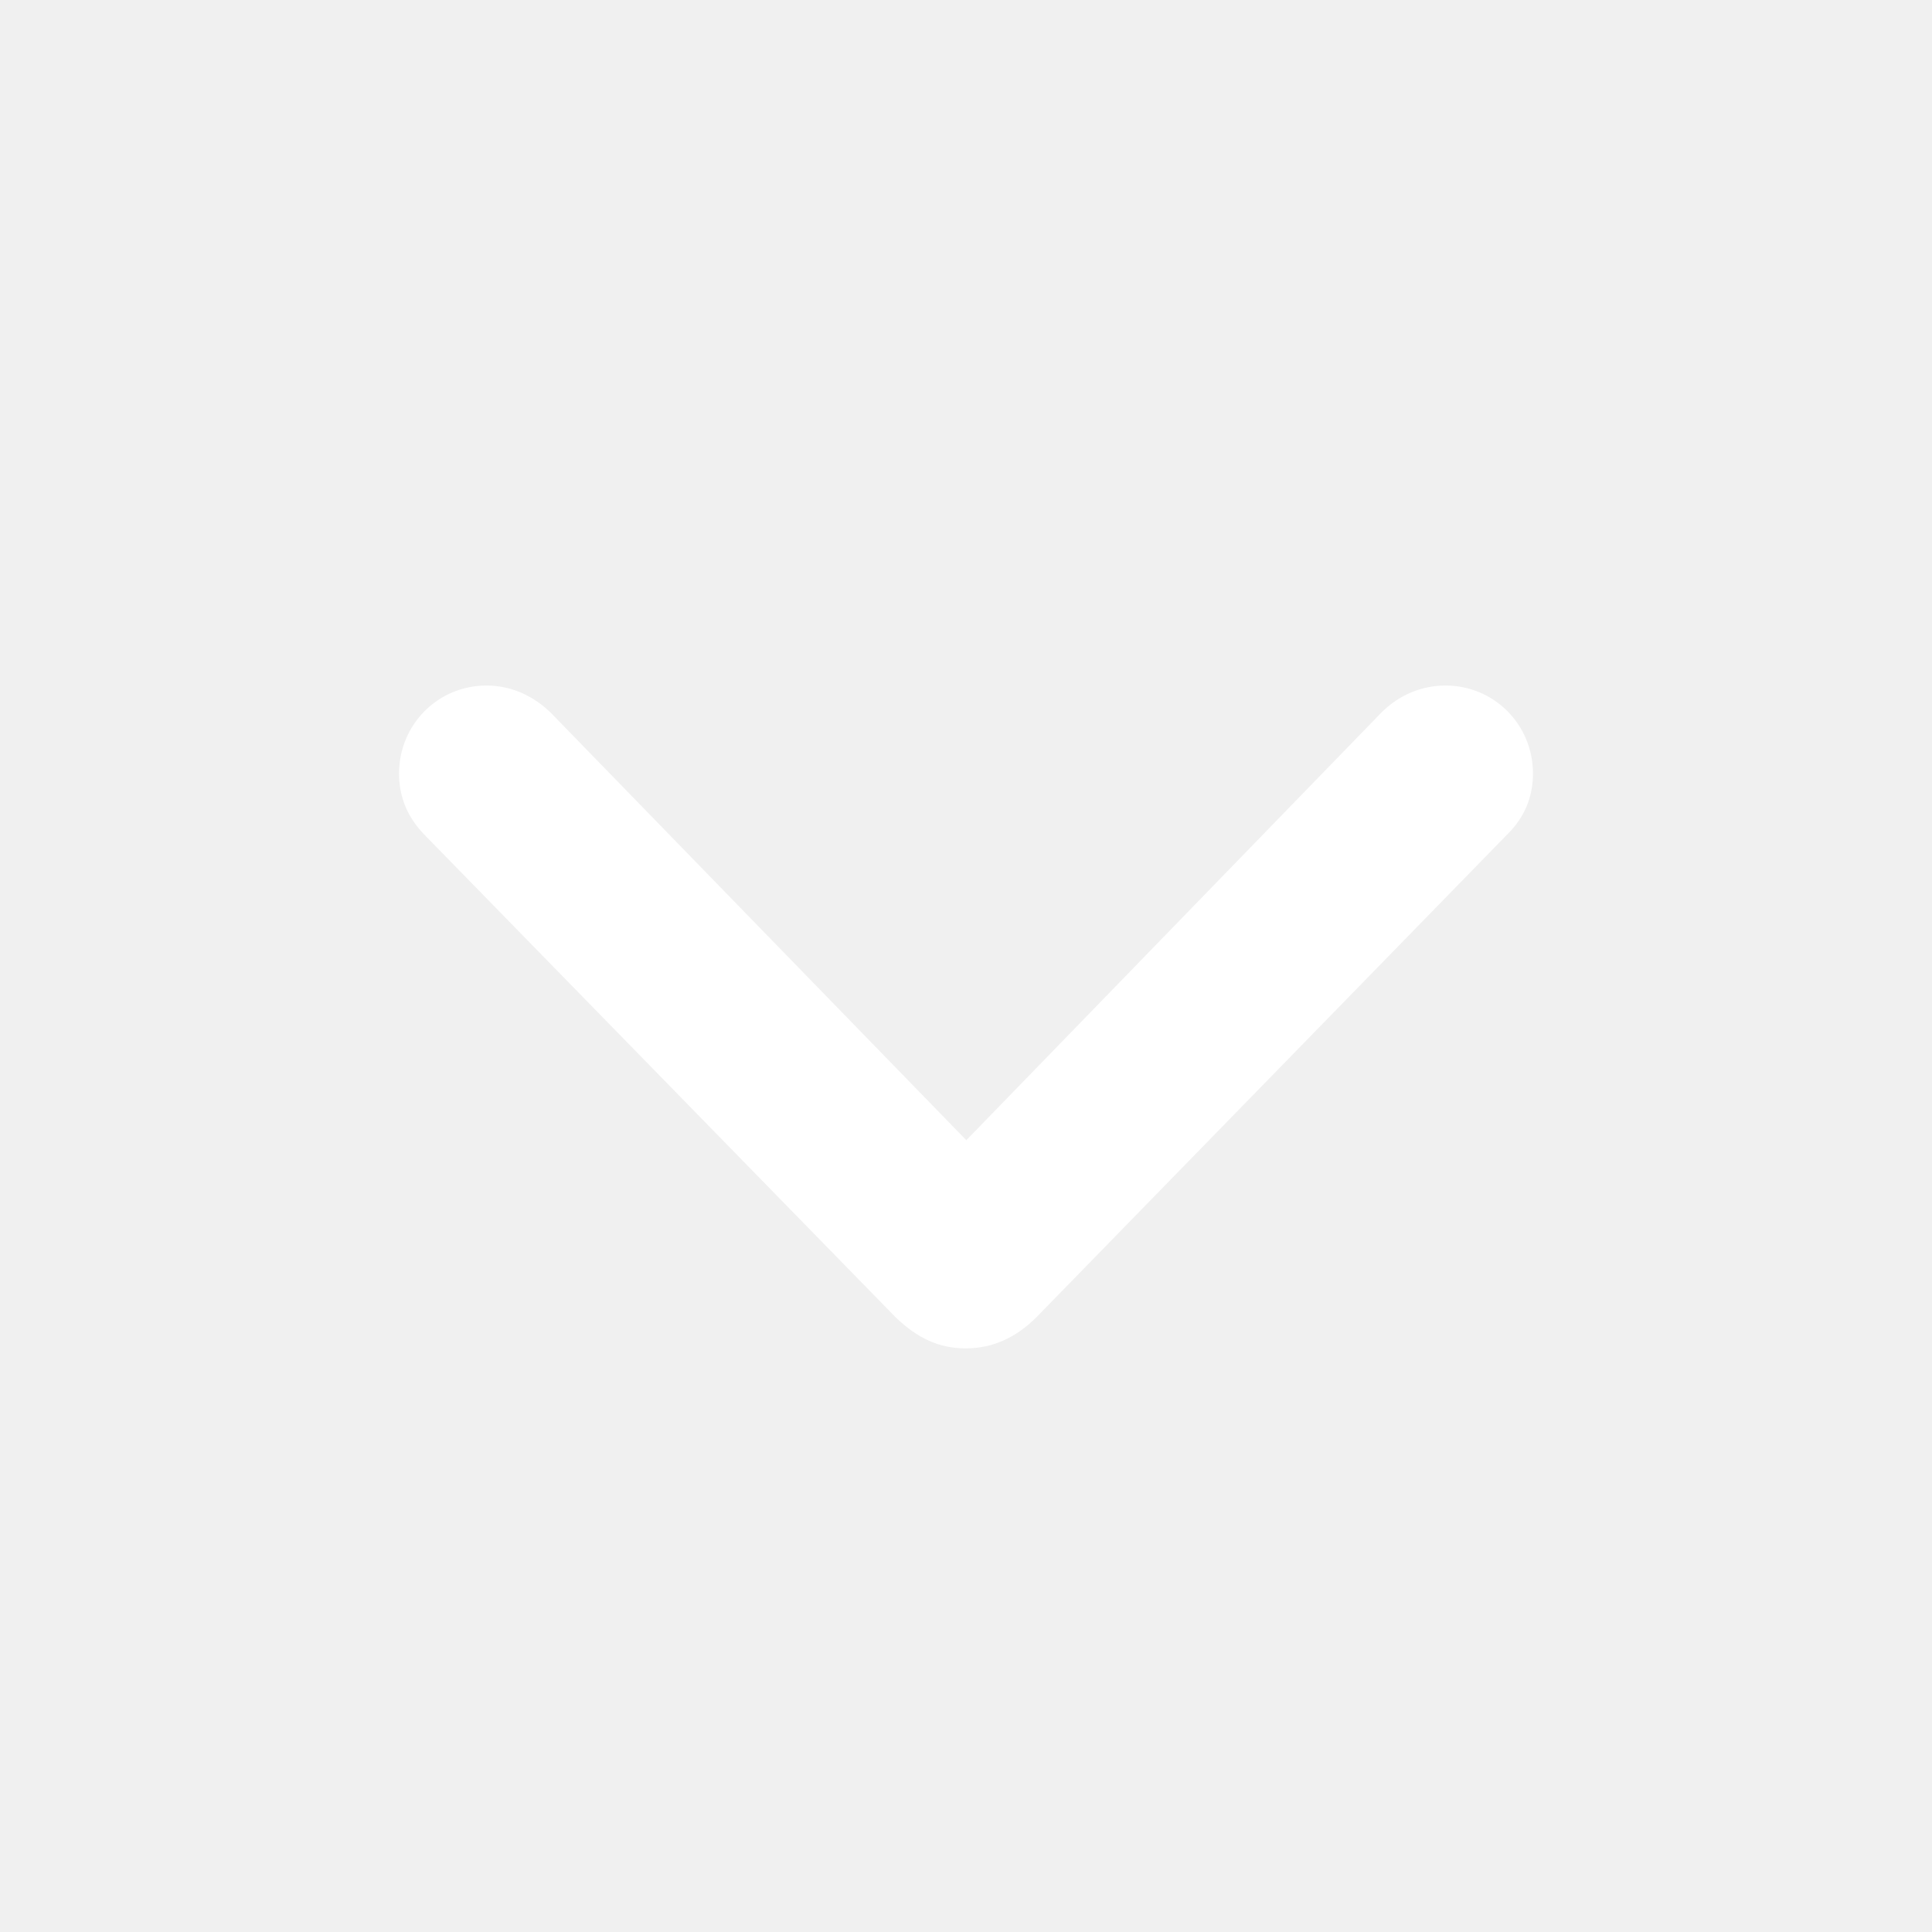
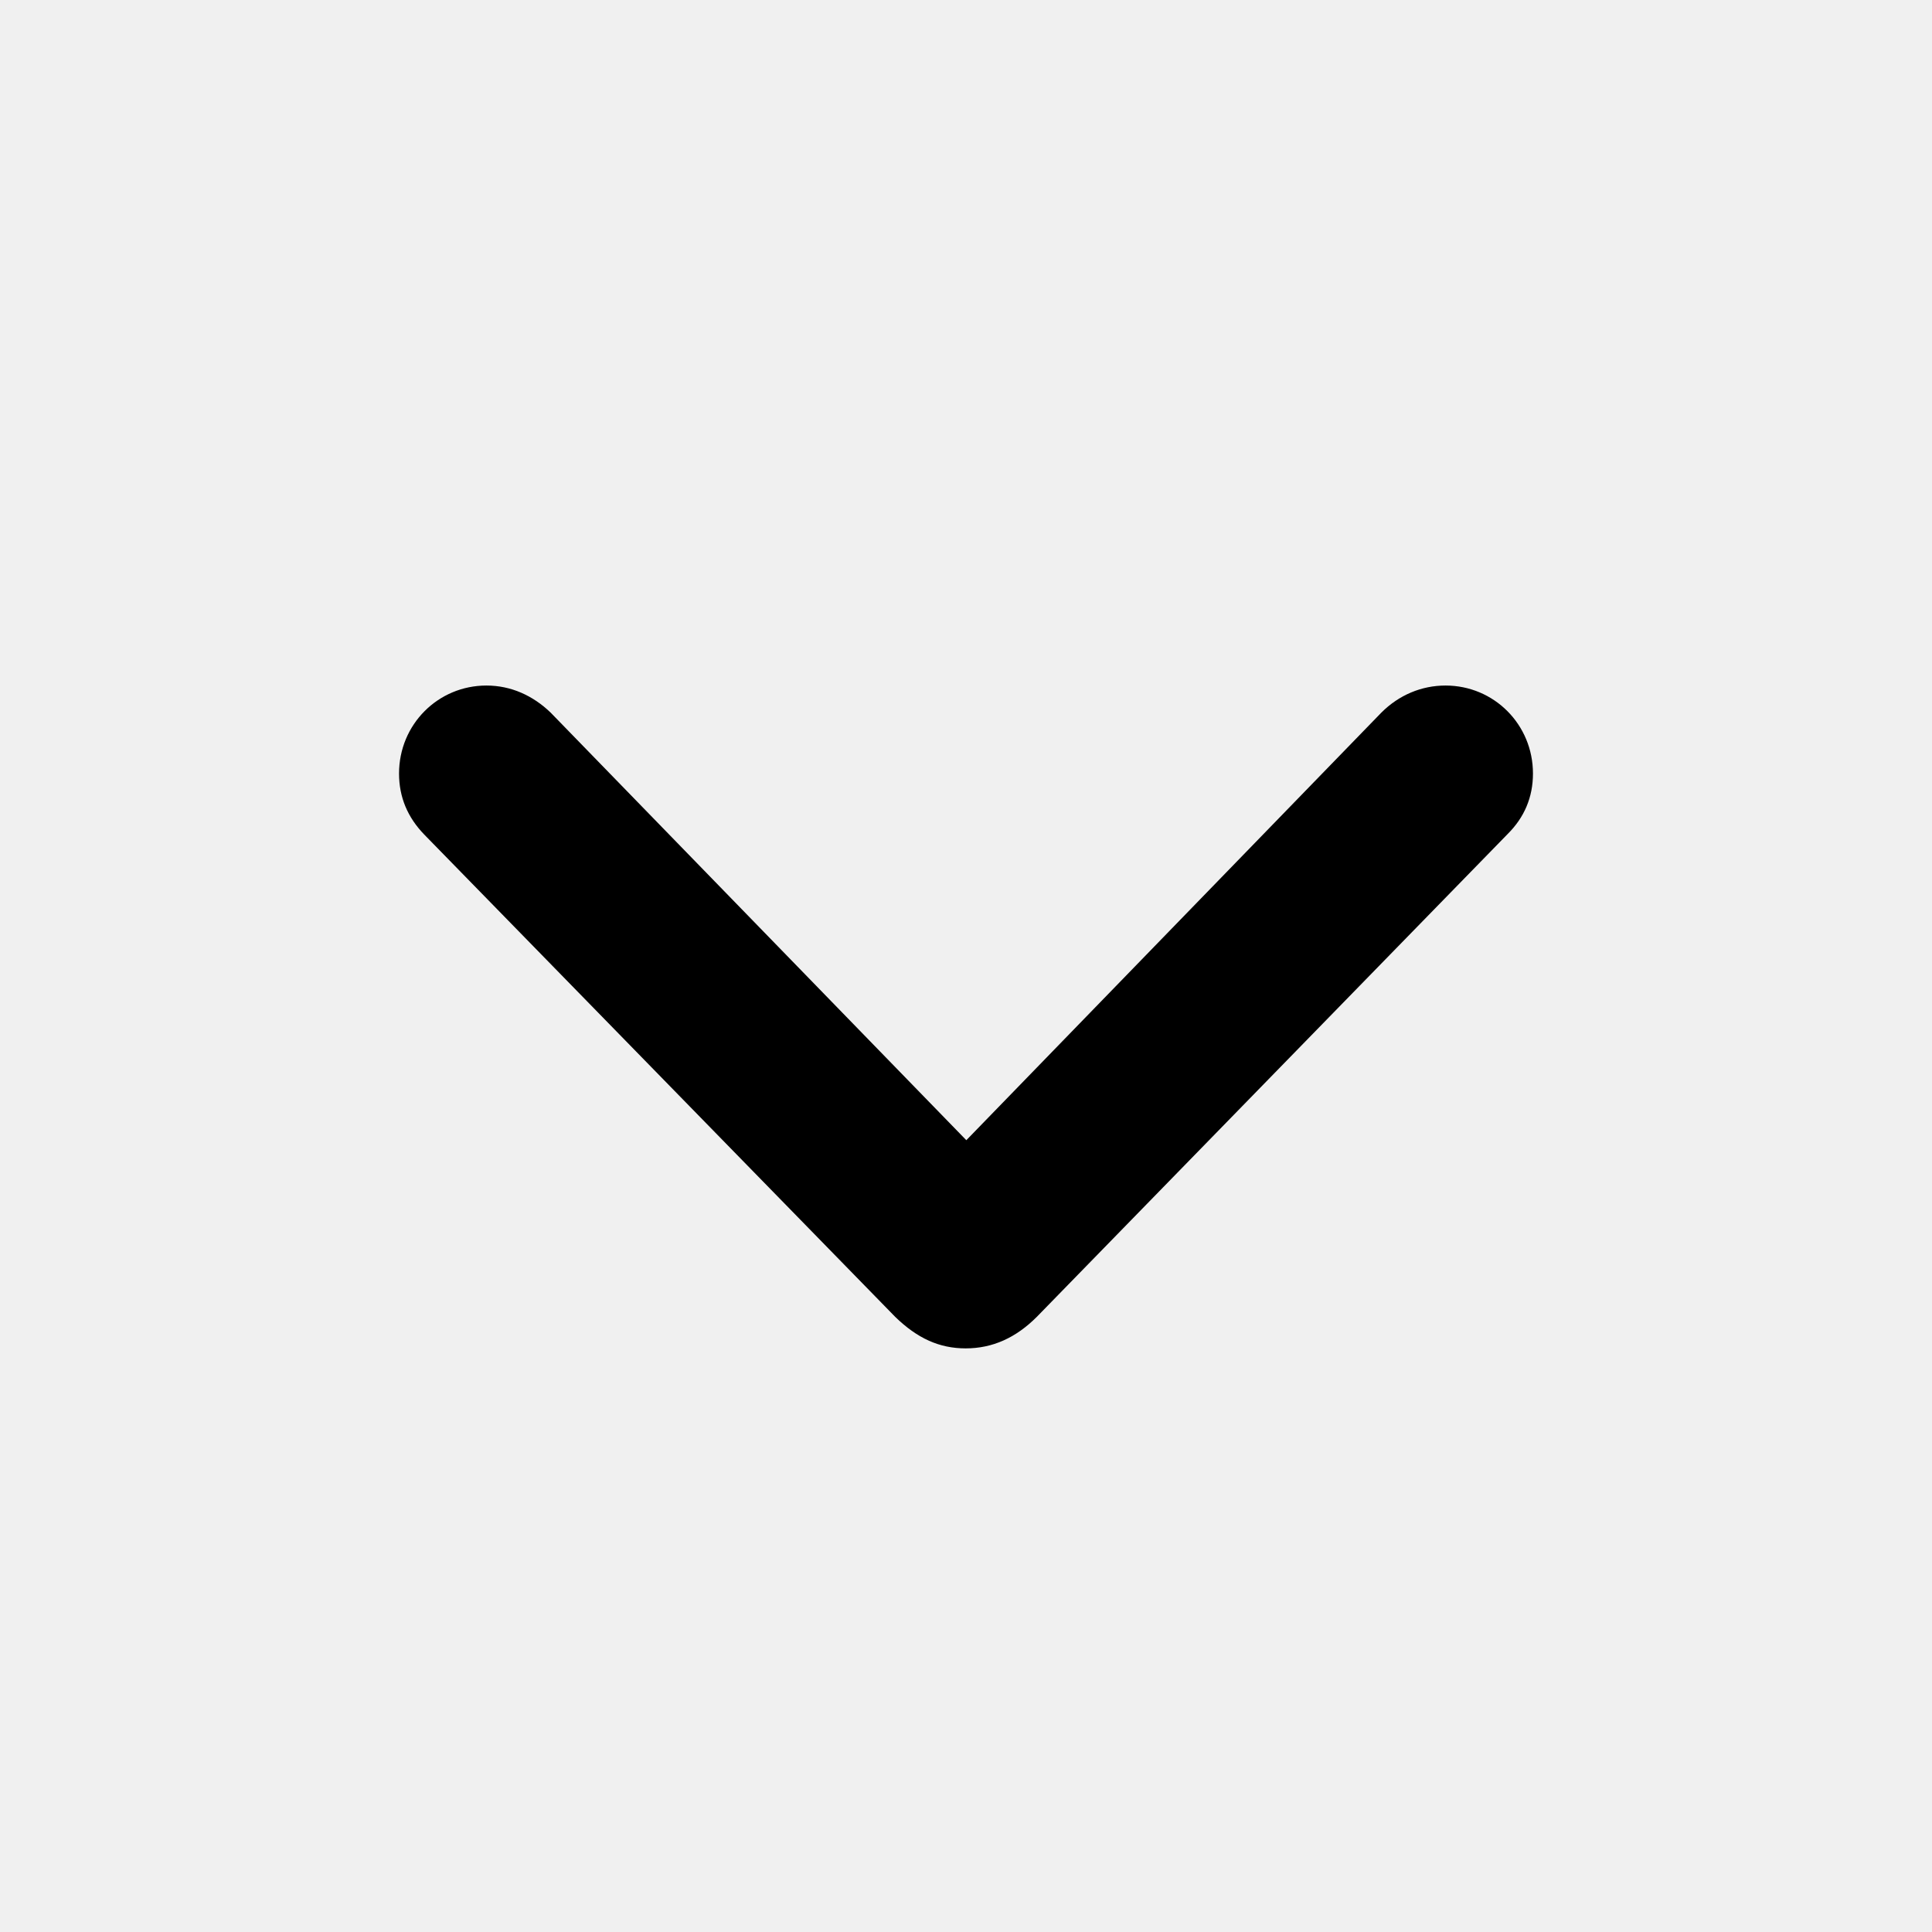
<svg xmlns="http://www.w3.org/2000/svg" width="24px" height="24px" viewBox="0 0 24 24" version="1.1">
  <g id="06_assets" stroke="none" stroke-width="1" fill="none" fill-rule="evenodd">
    <g id="04_25_22" transform="translate(-331, -22)">
      <g id="chevron_down" transform="translate(331, 22)">
        <rect id="frame" x="0" y="0" width="24" height="24" />
-         <path d="M11.996,16.75 C12.332,16.75 12.621,16.617 12.879,16.359 L18.73,10.359 C18.934,10.156 19.043,9.906 19.043,9.609 C19.043,9 18.559,8.516 17.957,8.516 C17.66,8.516 17.379,8.633 17.16,8.852 L12.004,14.164 L6.84,8.852 C6.621,8.641 6.348,8.516 6.043,8.516 C5.441,8.516 4.957,9 4.957,9.609 C4.957,9.906 5.066,10.156 5.27,10.367 L11.121,16.359 C11.395,16.625 11.668,16.75 11.996,16.75 Z" id="shape" fill="#FFFFFF" fill-rule="nonzero" />
+         <path d="M11.996,16.75 C12.332,16.75 12.621,16.617 12.879,16.359 L18.73,10.359 C18.934,10.156 19.043,9.906 19.043,9.609 C19.043,9 18.559,8.516 17.957,8.516 C17.66,8.516 17.379,8.633 17.16,8.852 L12.004,14.164 L6.84,8.852 C6.621,8.641 6.348,8.516 6.043,8.516 C5.441,8.516 4.957,9 4.957,9.609 C4.957,9.906 5.066,10.156 5.27,10.367 L11.121,16.359 C11.395,16.625 11.668,16.75 11.996,16.75 Z" id="shape" fill="currentColor" fill-rule="nonzero" />
      </g>
    </g>
  </g>
</svg>
